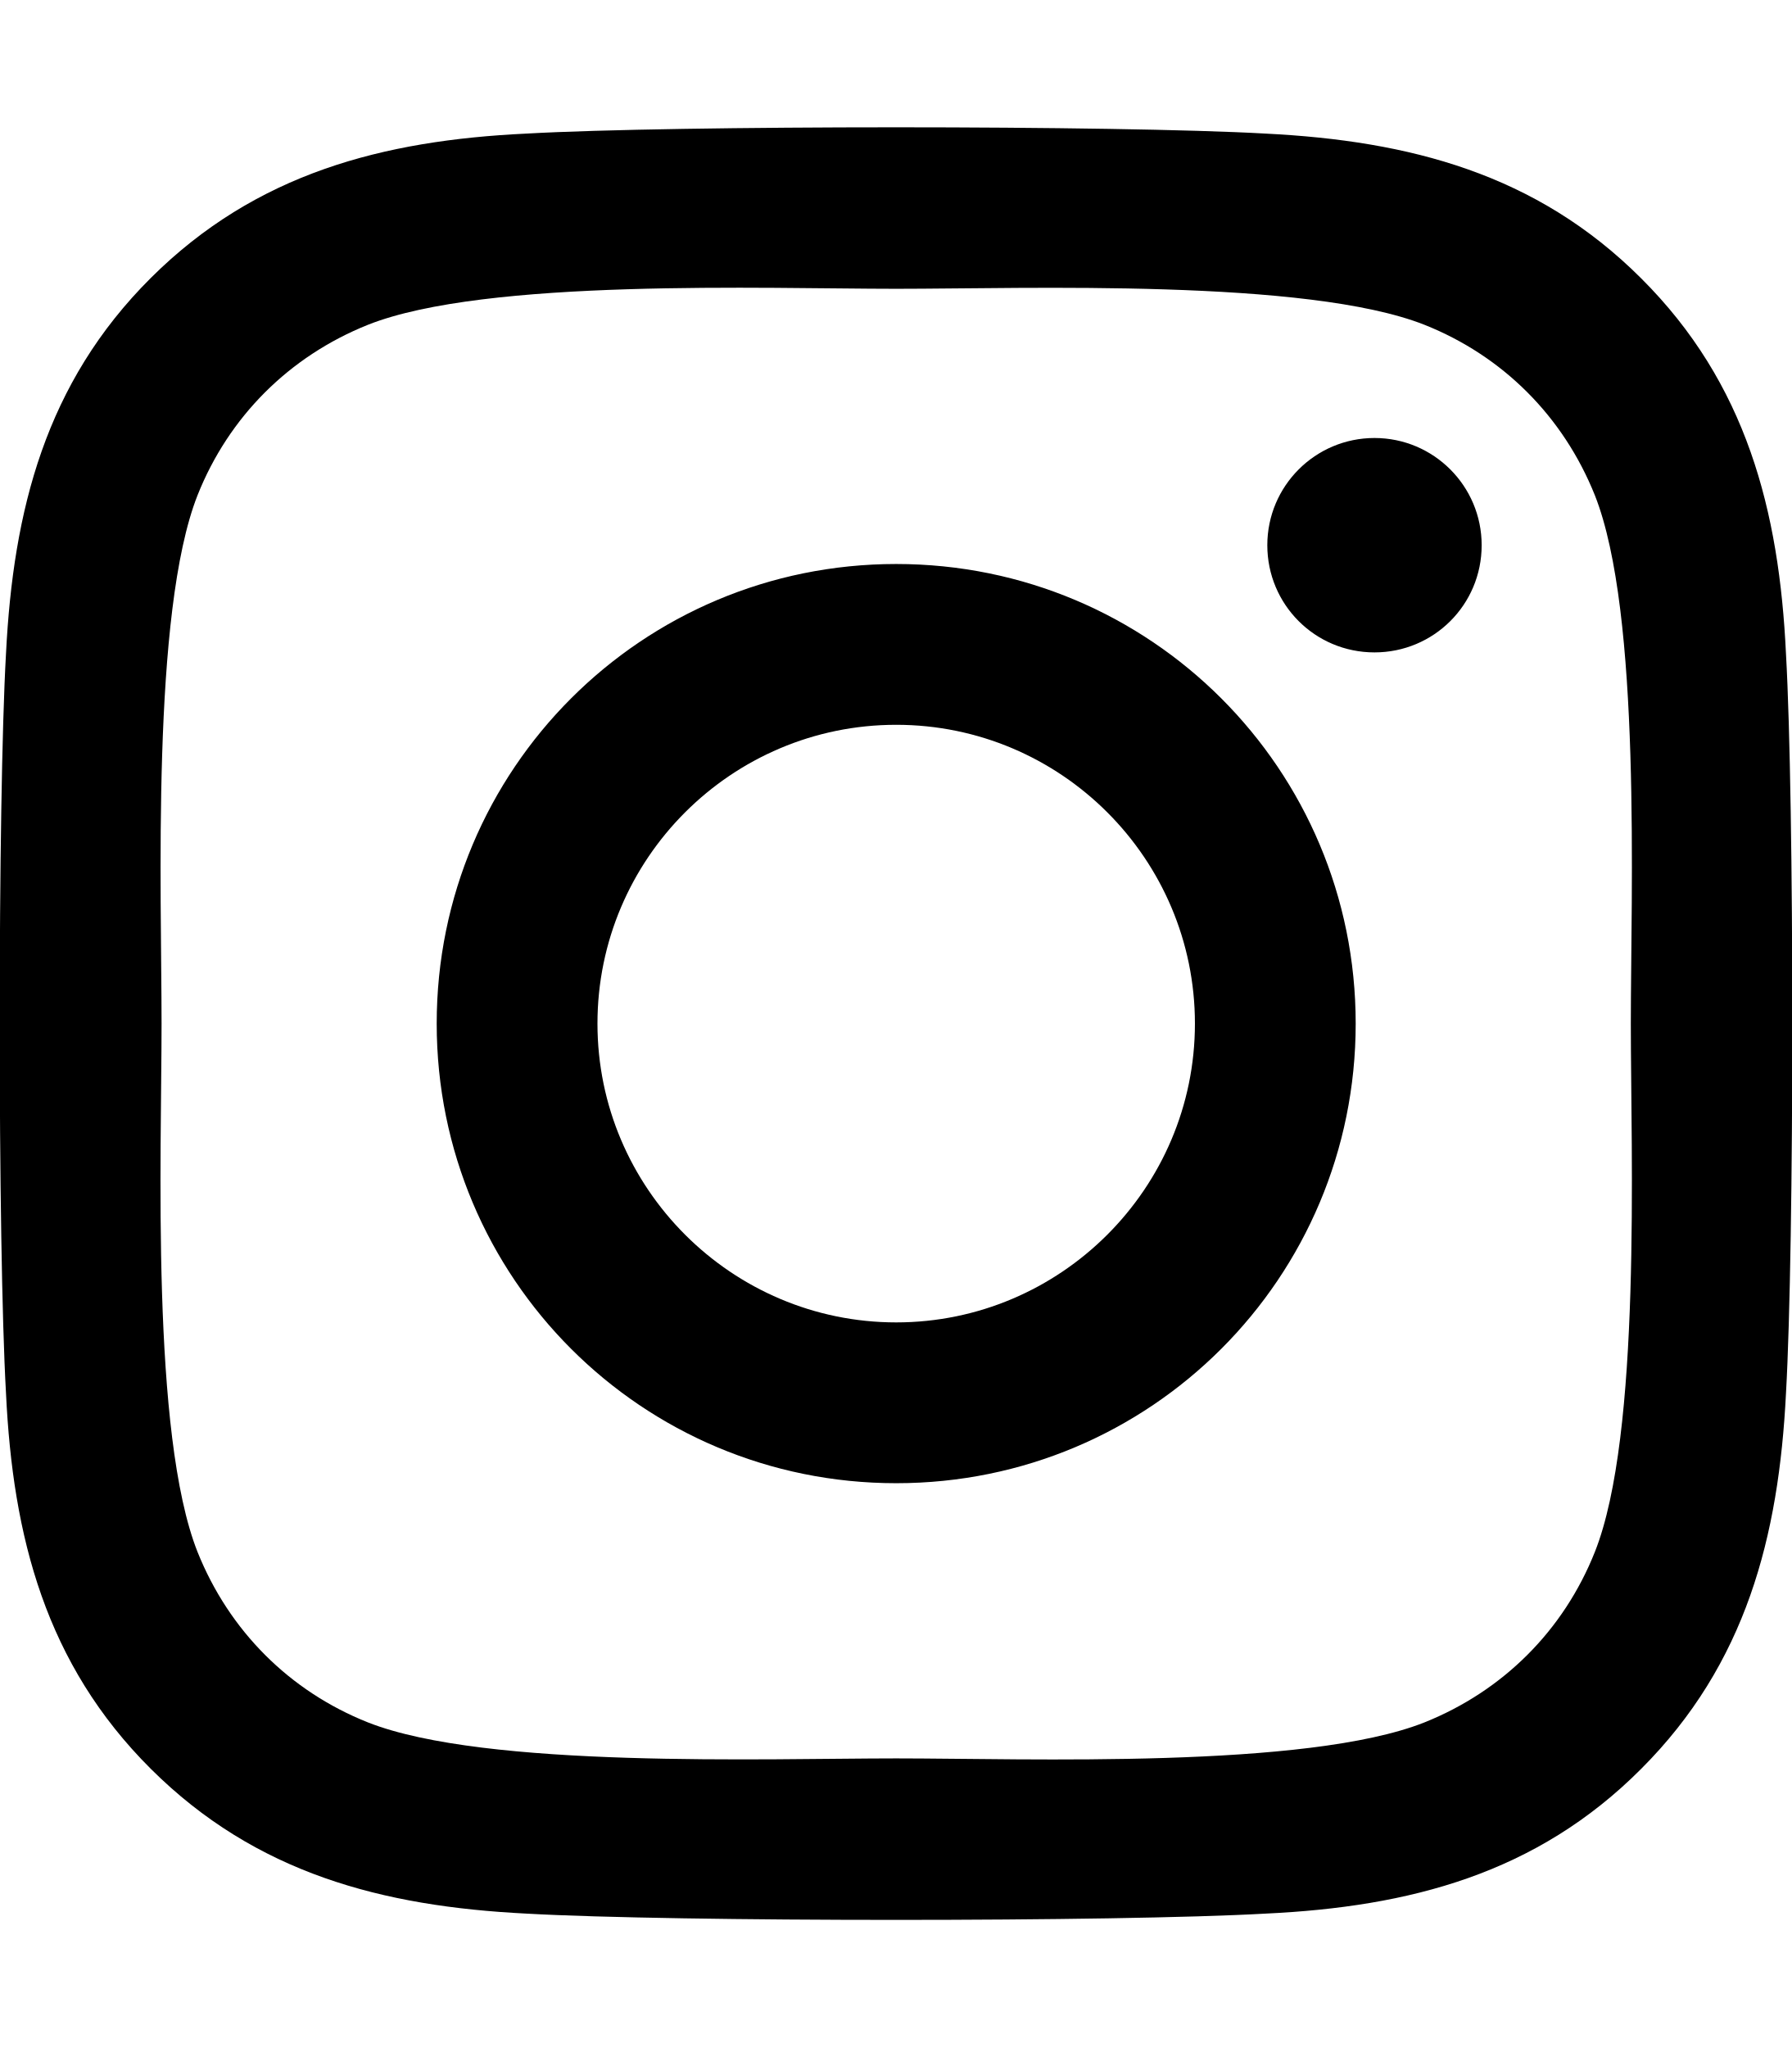
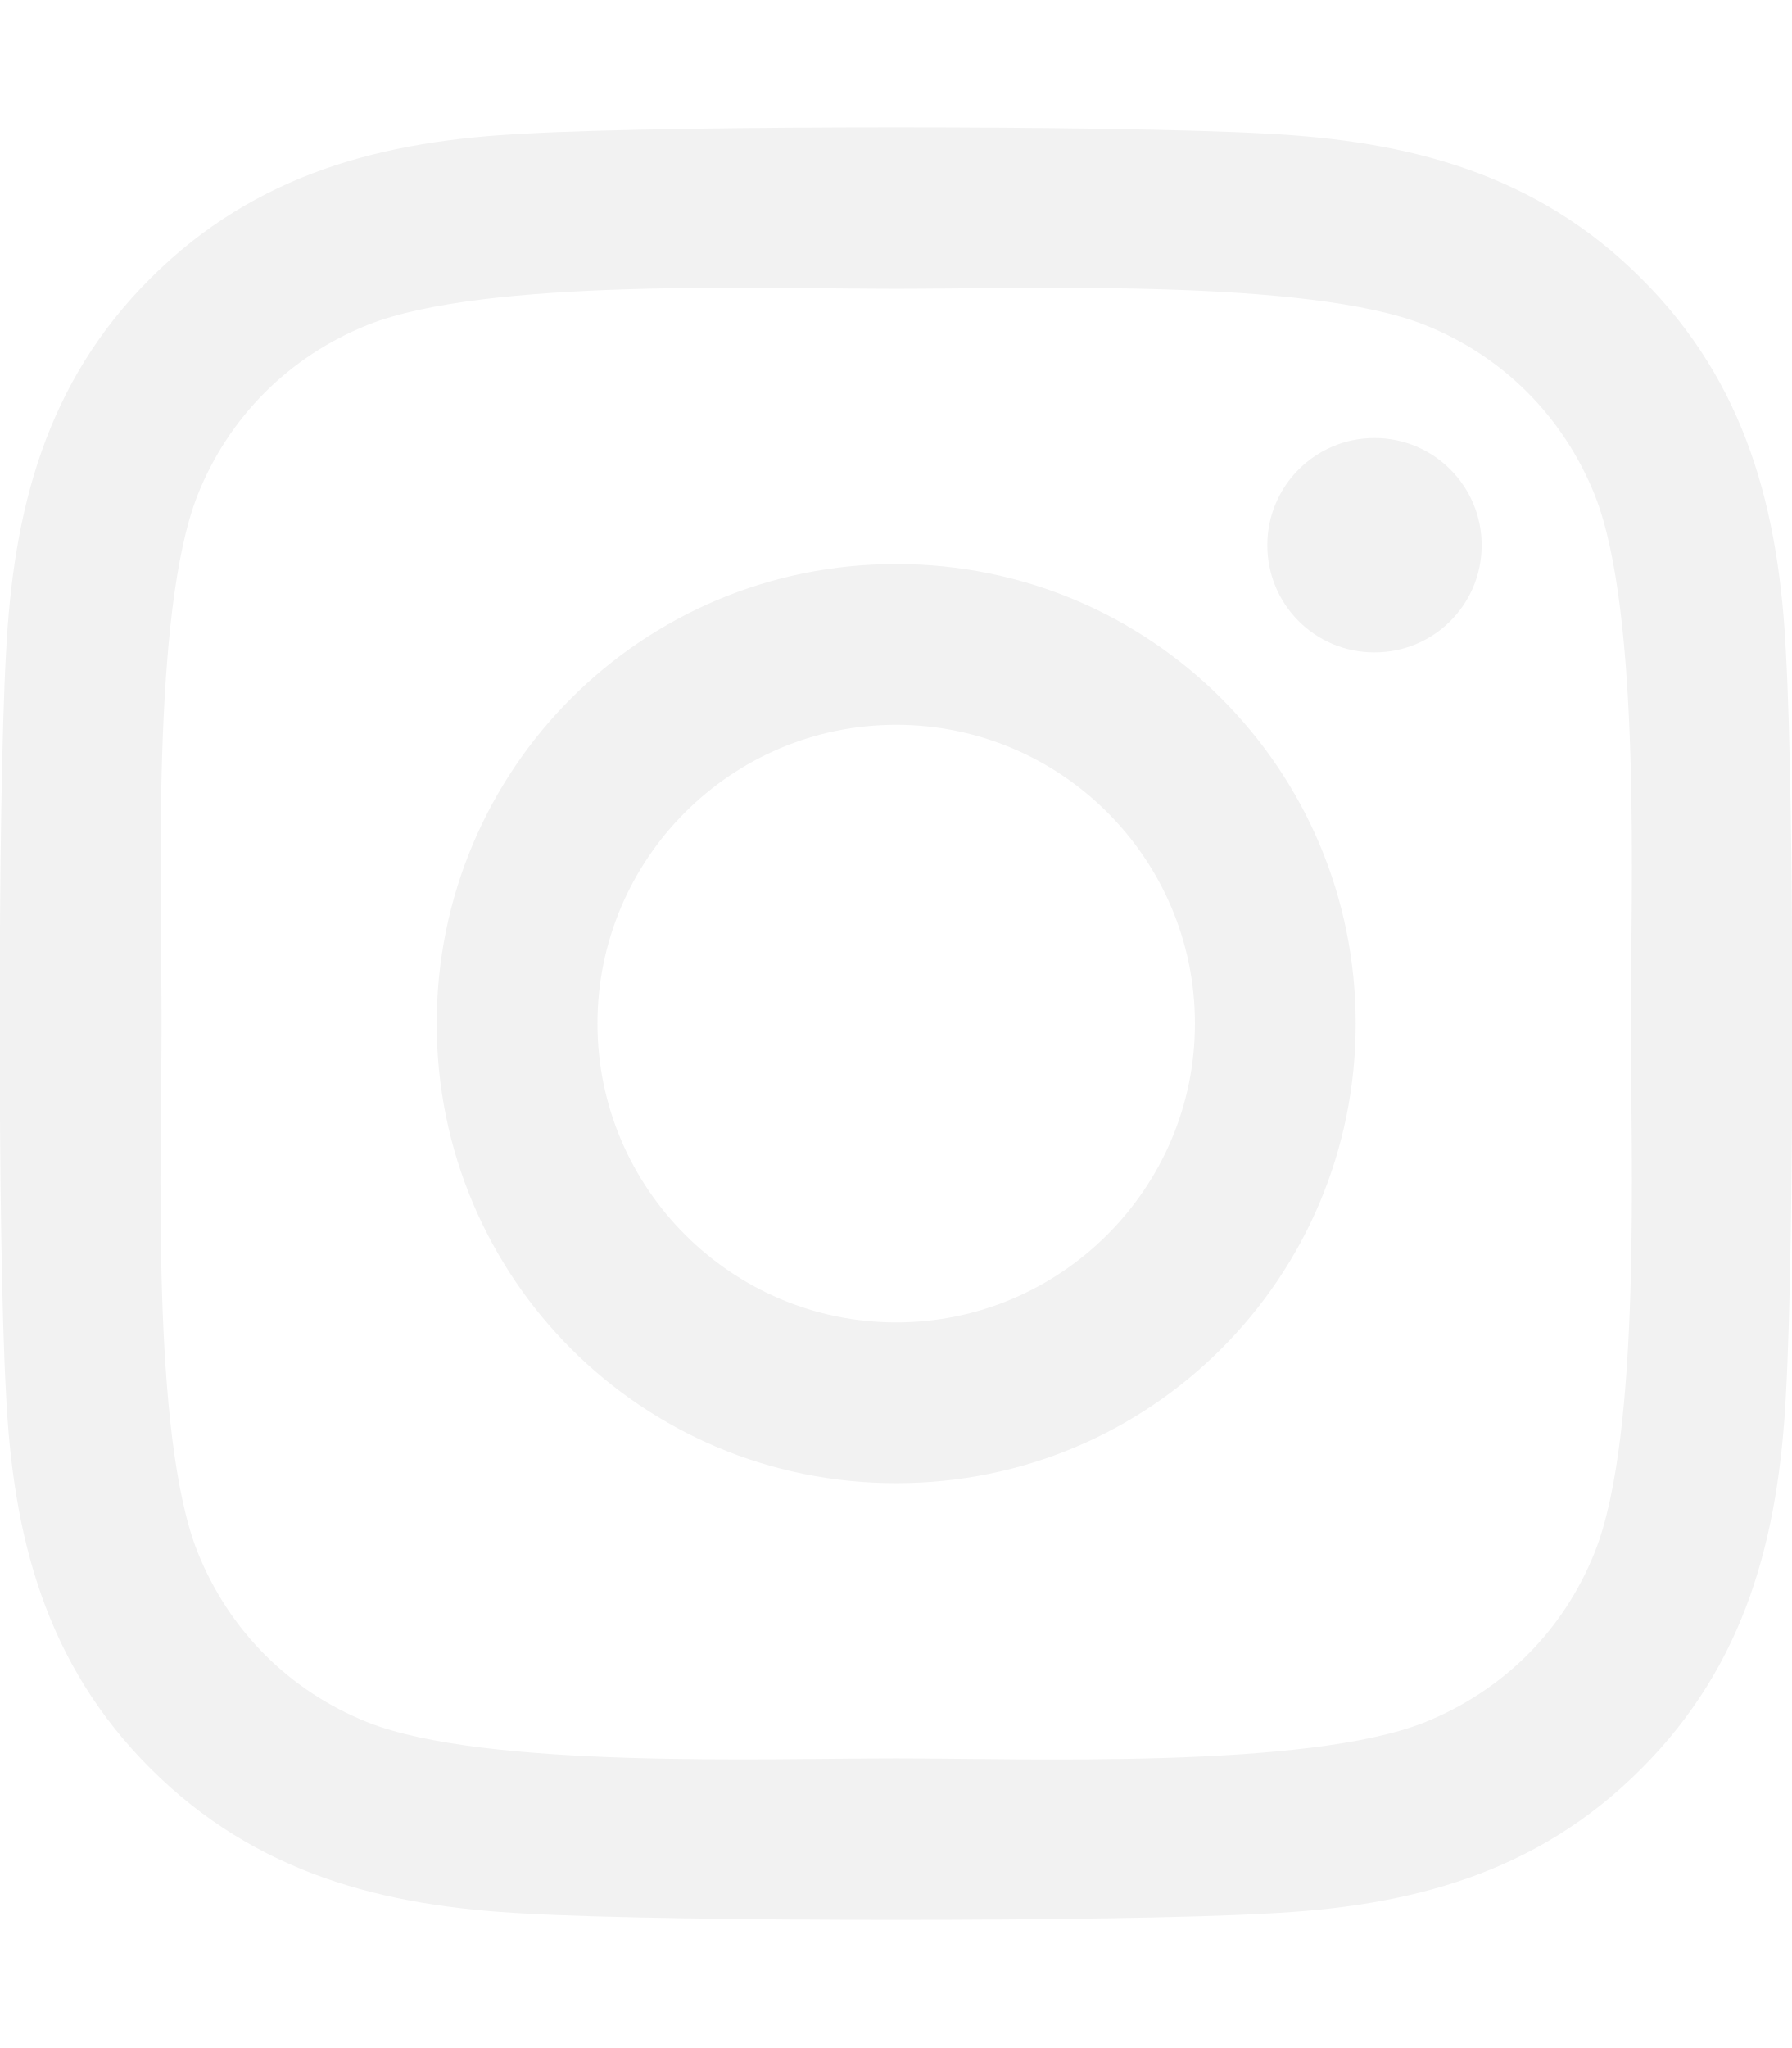
<svg xmlns="http://www.w3.org/2000/svg" viewBox="0 0 448 512">
-   <path d="M224.1 141c-63.6 0-114.9 51.3-114.9 114.9s51.3 114.9 114.9 114.9S339 319.5 339 255.9 287.7 141 224.1 141zm0 189.6c-41.1 0-74.7-33.5-74.7-74.7s33.5-74.7 74.7-74.7 74.7 33.5 74.7 74.7-33.6 74.7-74.7 74.7zm146.4-194.3c0 14.9-12 26.8-26.8 26.8-14.9 0-26.8-12-26.8-26.8s12-26.8 26.8-26.8 26.8 12 26.8 26.8zm76.1 27.2c-1.7-35.9-9.9-67.7-36.2-93.9-26.2-26.2-58-34.4-93.9-36.2-37-2.1-147.9-2.1-184.9 0-35.8 1.7-67.6 9.9-93.9 36.1s-34.4 58-36.2 93.9c-2.1 37-2.1 147.9 0 184.9 1.7 35.9 9.9 67.7 36.2 93.9s58 34.4 93.9 36.2c37 2.1 147.9 2.1 184.9 0 35.9-1.7 67.7-9.9 93.9-36.2 26.2-26.2 34.4-58 36.2-93.9 2.1-37 2.1-147.8 0-184.8zM398.8 388c-7.8 19.6-22.9 34.7-42.6 42.6-29.5 11.7-99.5 9-132.1 9s-102.7 2.6-132.1-9c-19.6-7.8-34.7-22.9-42.6-42.6-11.7-29.5-9-99.5-9-132.1s-2.6-102.7 9-132.1c7.8-19.6 22.9-34.7 42.6-42.6 29.5-11.7 99.5-9 132.1-9s102.7-2.6 132.1 9c19.6 7.8 34.7 22.9 42.6 42.6 11.7 29.5 9 99.5 9 132.1s2.7 102.7-9 132.1z" />
+   <path opacity="1" fill="#f2f2f2" d="M224.1 141c-63.6 0-114.9 51.3-114.9 114.9s51.3 114.9 114.9 114.9S339 319.5 339 255.9 287.7 141 224.1 141zm0 189.6c-41.1 0-74.7-33.5-74.7-74.7s33.5-74.7 74.7-74.7 74.7 33.5 74.7 74.7-33.6 74.7-74.7 74.7zm146.4-194.3c0 14.9-12 26.8-26.8 26.8-14.9 0-26.8-12-26.8-26.8s12-26.8 26.8-26.8 26.8 12 26.8 26.8zm76.1 27.2c-1.7-35.9-9.9-67.7-36.2-93.9-26.2-26.2-58-34.4-93.9-36.2-37-2.1-147.9-2.1-184.9 0-35.8 1.7-67.6 9.9-93.9 36.1s-34.4 58-36.2 93.9c-2.1 37-2.1 147.9 0 184.9 1.7 35.9 9.9 67.7 36.2 93.9s58 34.4 93.9 36.2c37 2.1 147.9 2.1 184.9 0 35.9-1.7 67.7-9.9 93.9-36.2 26.2-26.2 34.4-58 36.2-93.9 2.1-37 2.1-147.8 0-184.8zM398.8 388c-7.8 19.6-22.9 34.7-42.6 42.6-29.5 11.7-99.5 9-132.1 9s-102.7 2.6-132.1-9c-19.6-7.8-34.7-22.9-42.6-42.6-11.7-29.5-9-99.5-9-132.1s-2.6-102.7 9-132.1c7.8-19.6 22.9-34.7 42.6-42.6 29.5-11.7 99.5-9 132.1-9s102.7-2.6 132.1 9c19.6 7.8 34.7 22.9 42.6 42.6 11.7 29.5 9 99.5 9 132.1s2.7 102.7-9 132.1z" />
</svg>
